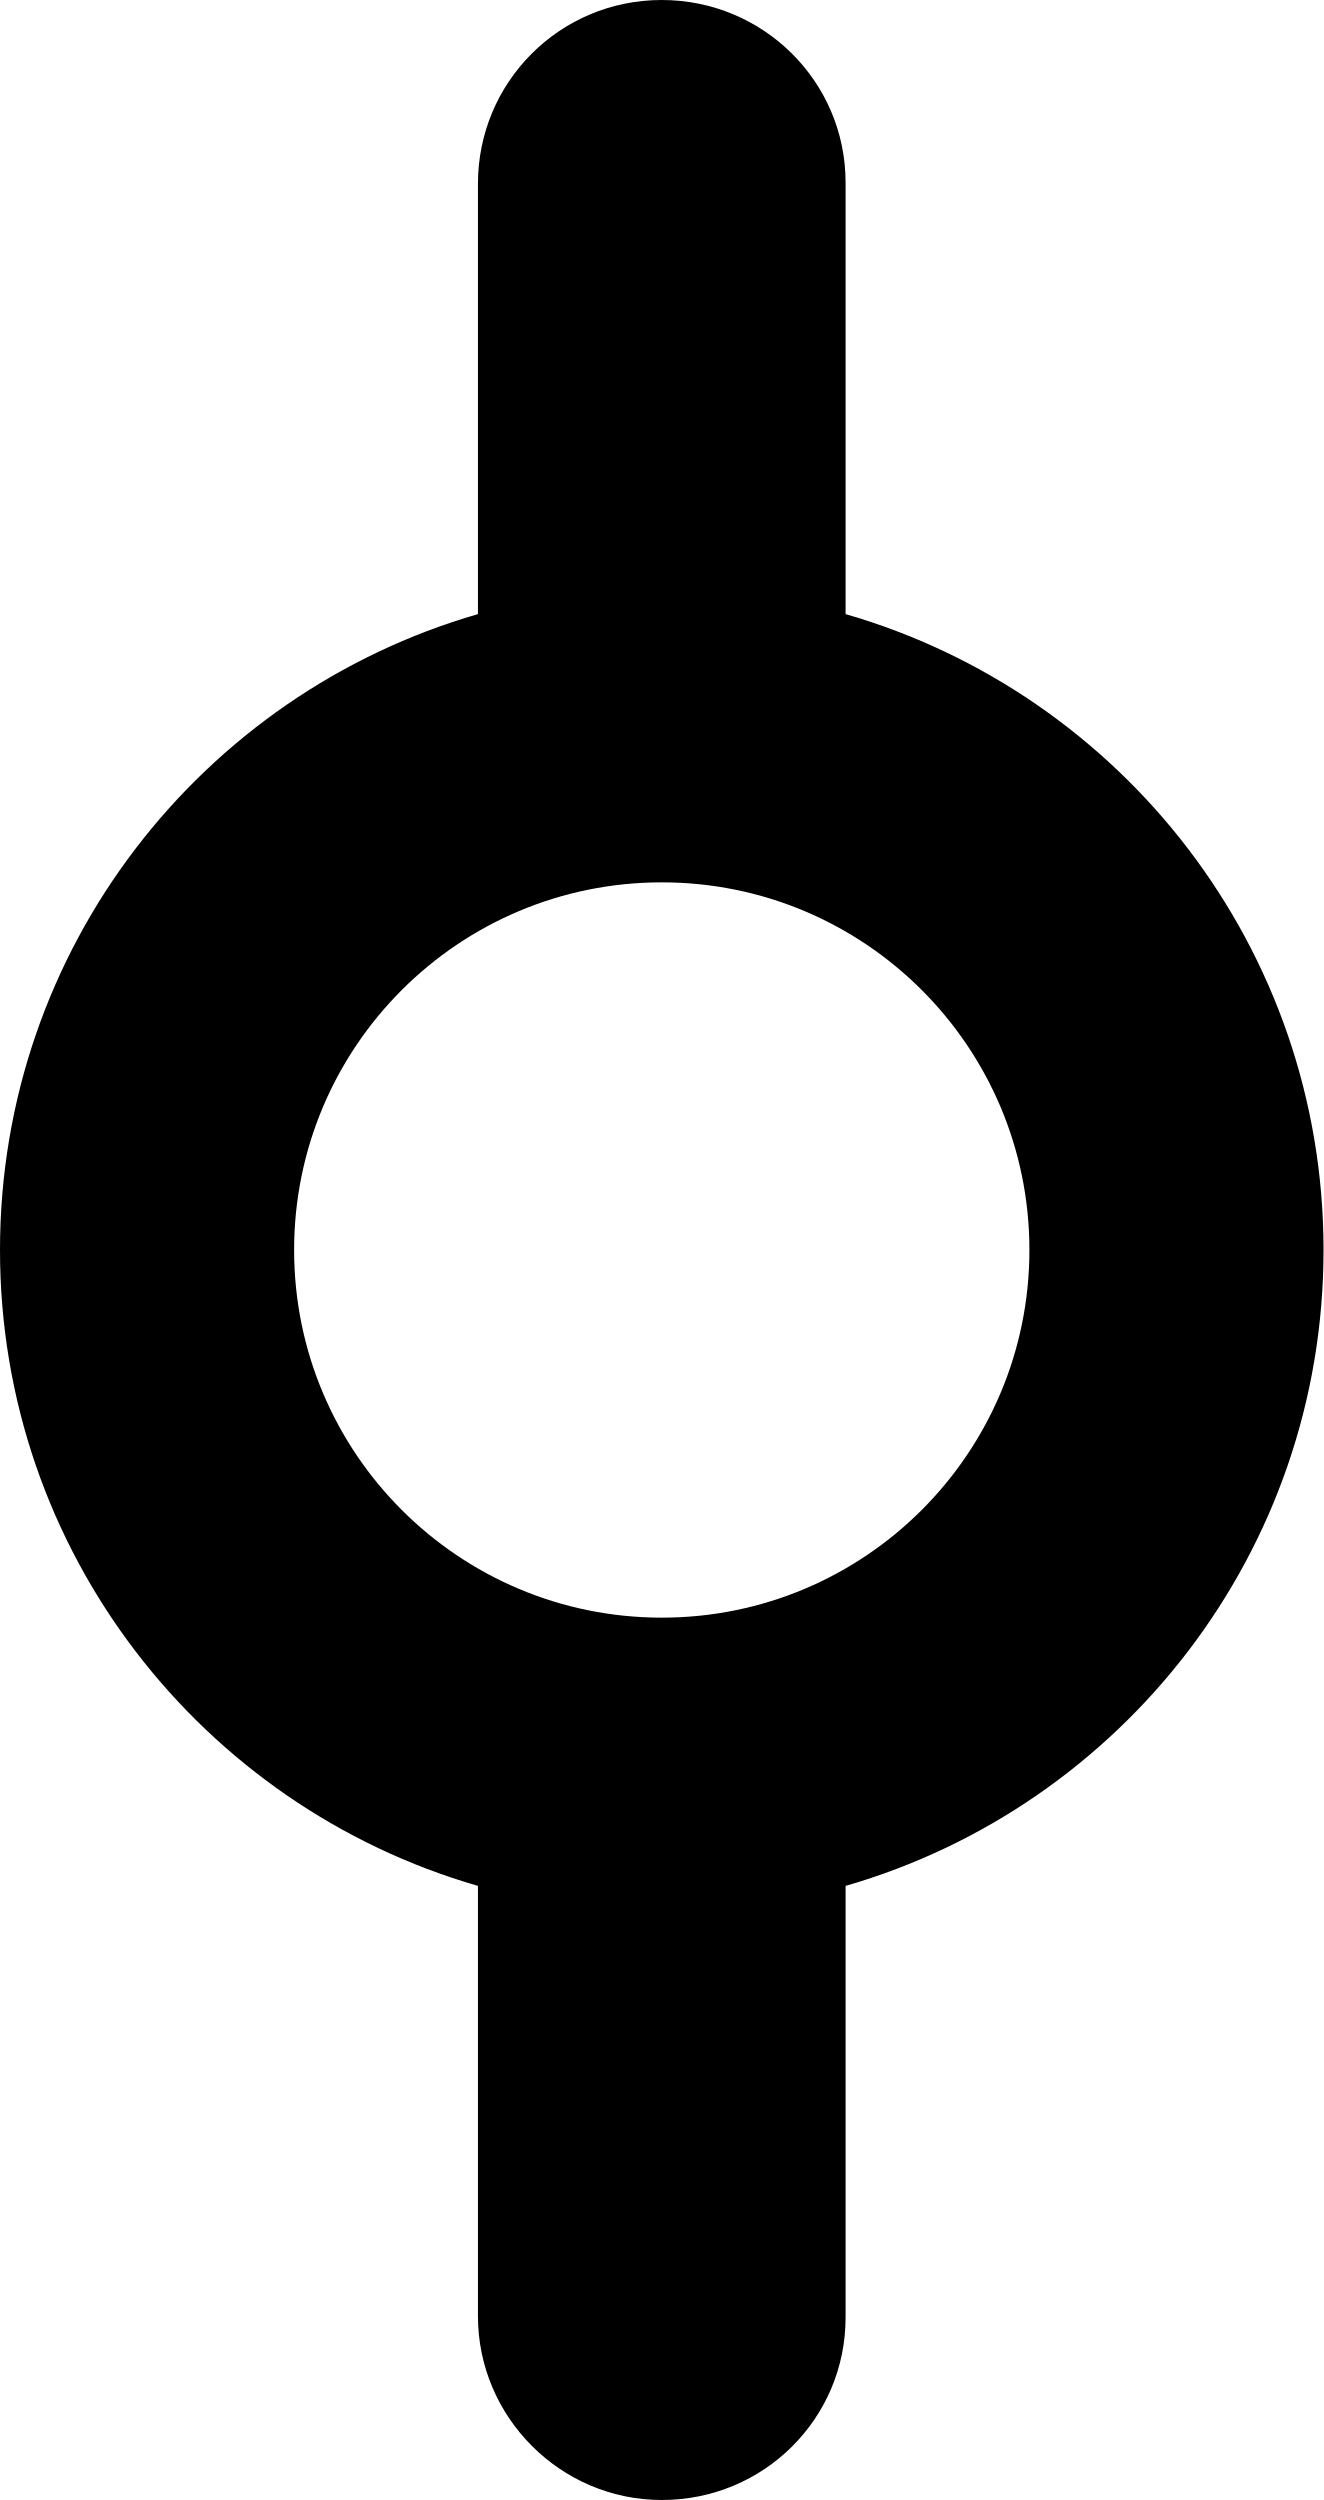
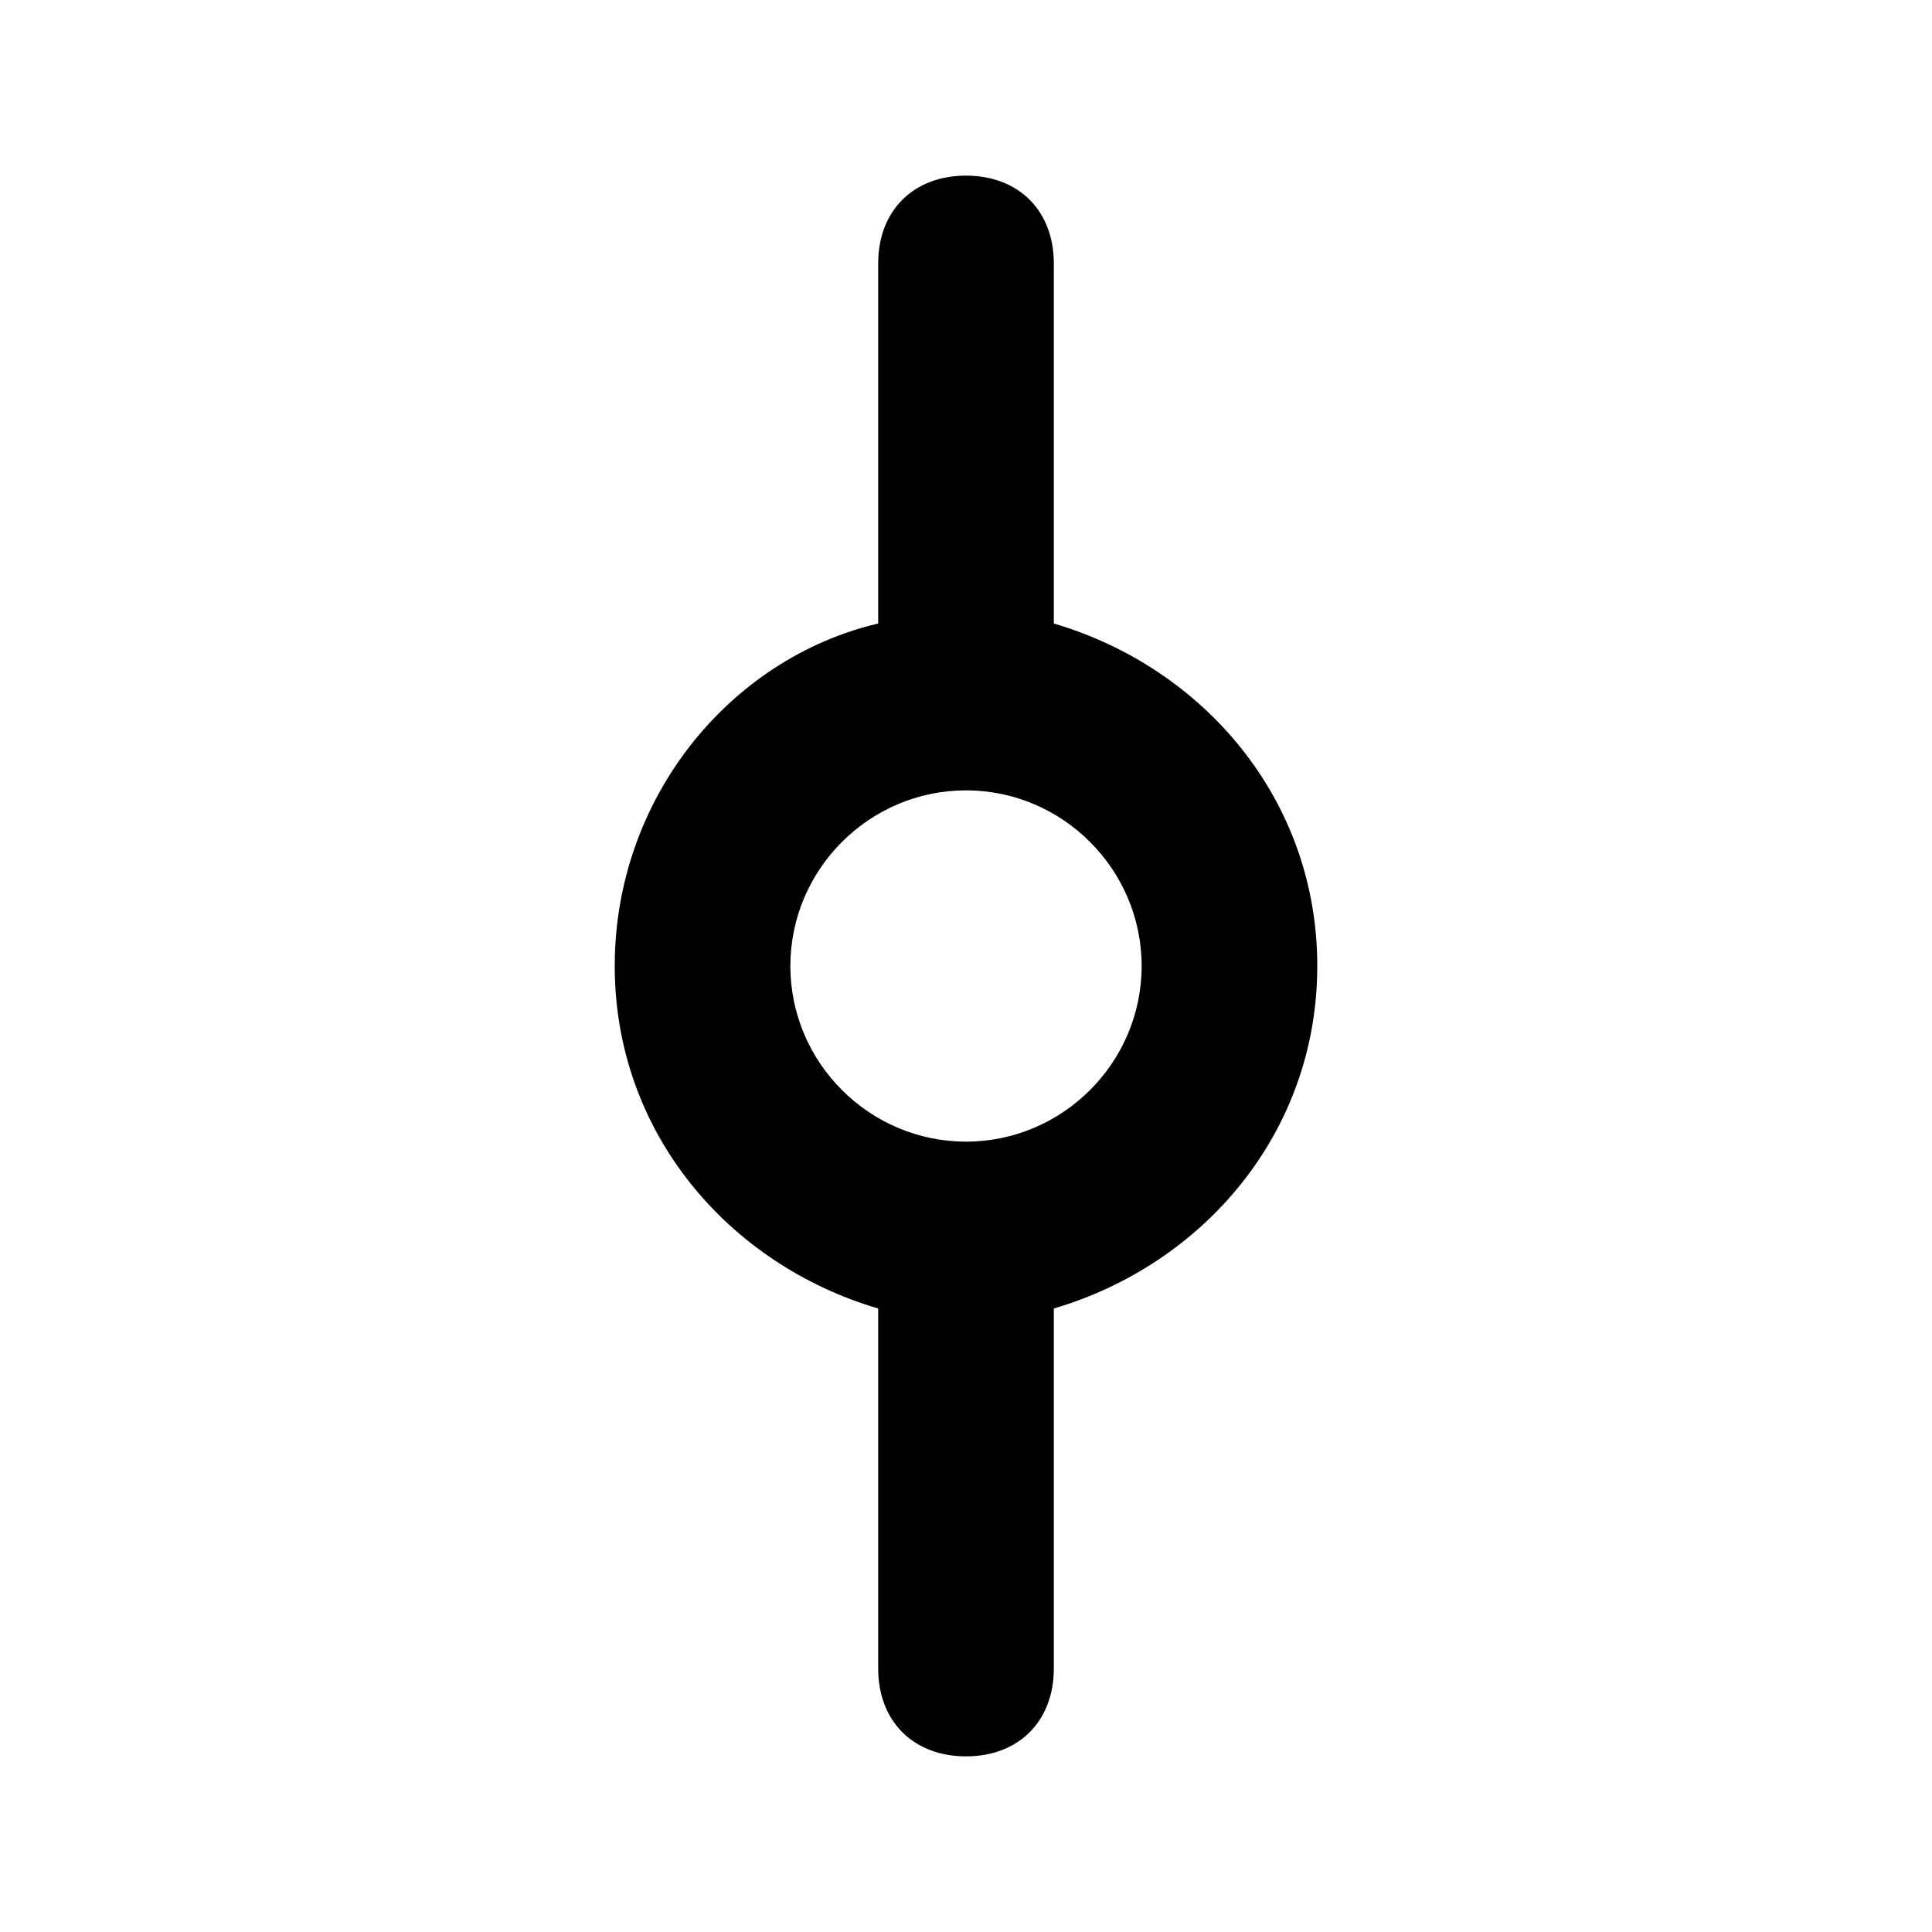
- <svg xmlns="http://www.w3.org/2000/svg" width="9px" height="17px" viewBox="6 1 9 17" version="1.1">
+ <svg xmlns="http://www.w3.org/2000/svg" width="22px" height="22px" viewBox="-1 -1 22 22" version="1.1">
  <defs />
-   <path d="M11.75,5.176 L11.75,3.74 L11.75,2.242 C11.75,1.554 11.19,1 10.5,1 C9.805,1 9.25,1.56 9.25,2.25 L9.25,5.176 C7.373,5.718 6,7.448 6,9.5 C6,11.552 7.373,13.282 9.25,13.824 L9.25,16.75 C9.25,17.434 9.81,18 10.5,18 C11.195,18 11.75,17.445 11.75,16.759 L11.75,13.824 C13.627,13.282 15,11.552 15,9.5 C15,7.448 13.627,5.718 11.75,5.176 Z M13,9.5 C13,8.119 11.881,7 10.5,7 C9.119,7 8,8.119 8,9.5 C8,10.881 9.119,12 10.5,12 C11.881,12 13,10.881 13,9.5 Z" id="Combined-Shape" stroke="none" fill="currentColor" fill-rule="evenodd" />
+   <g id="commits" stroke="none" stroke-width="1" fill="none" fill-rule="evenodd">
+     <g id="Group" fill="#000000">
+       <g id="Boards" transform="translate(6, 1)">
+         <path d="M8,9 C8,7.1 6.7,5.6 5,5.1 L5,1 C5,0.4 4.6,0 4,0 C3.4,0 3,0.4 3,1 L3,5.1 C1.3,5.5 0,7.1 0,9 C0,10.9 1.3,12.4 3,12.9 L3,17 C3,17.6 3.4,18 4,18 C4.6,18 5,17.6 5,17 L5,12.9 C6.7,12.4 8,10.9 8,9 L8,9 Z M4,11 C2.9,11 2,10.1 2,9 C2,7.9 2.9,7 4,7 L4,7 L4,7 C5.1,7 6,7.9 6,9 C6,10.1 5.1,11 4,11 L4,11 Z" id="Shape" />
+       </g>
+     </g>
+   </g>
</svg>
